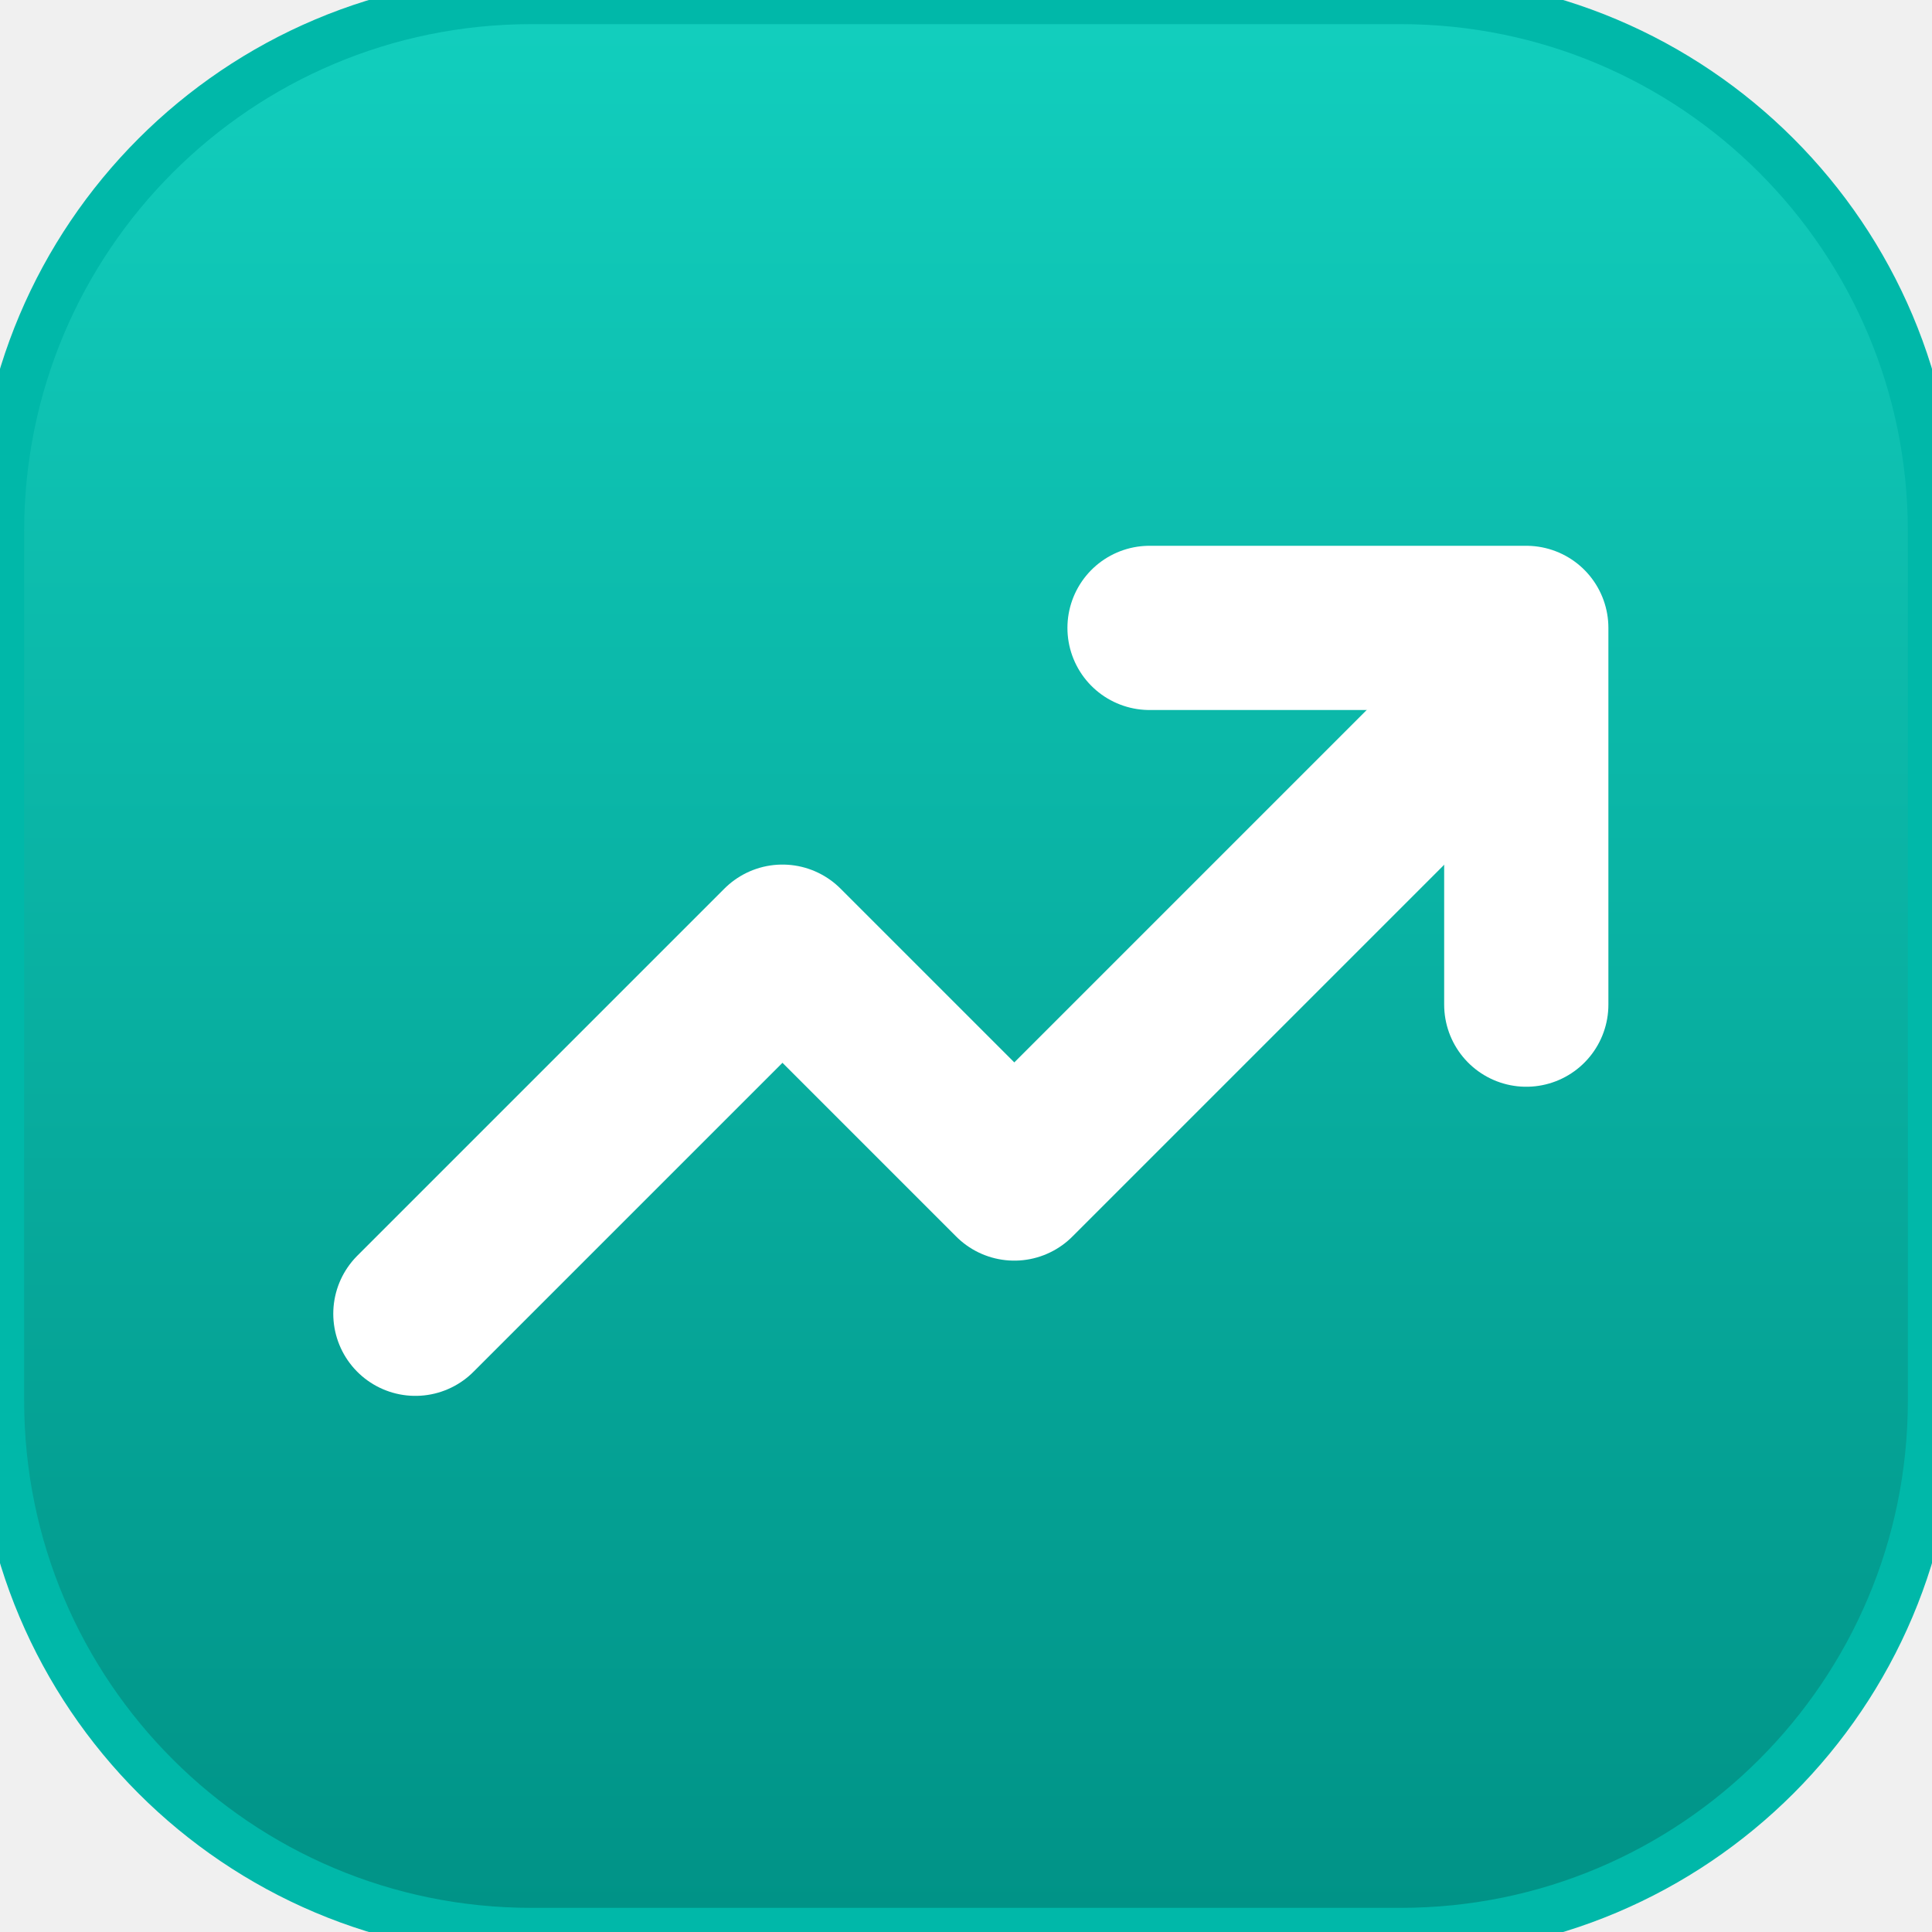
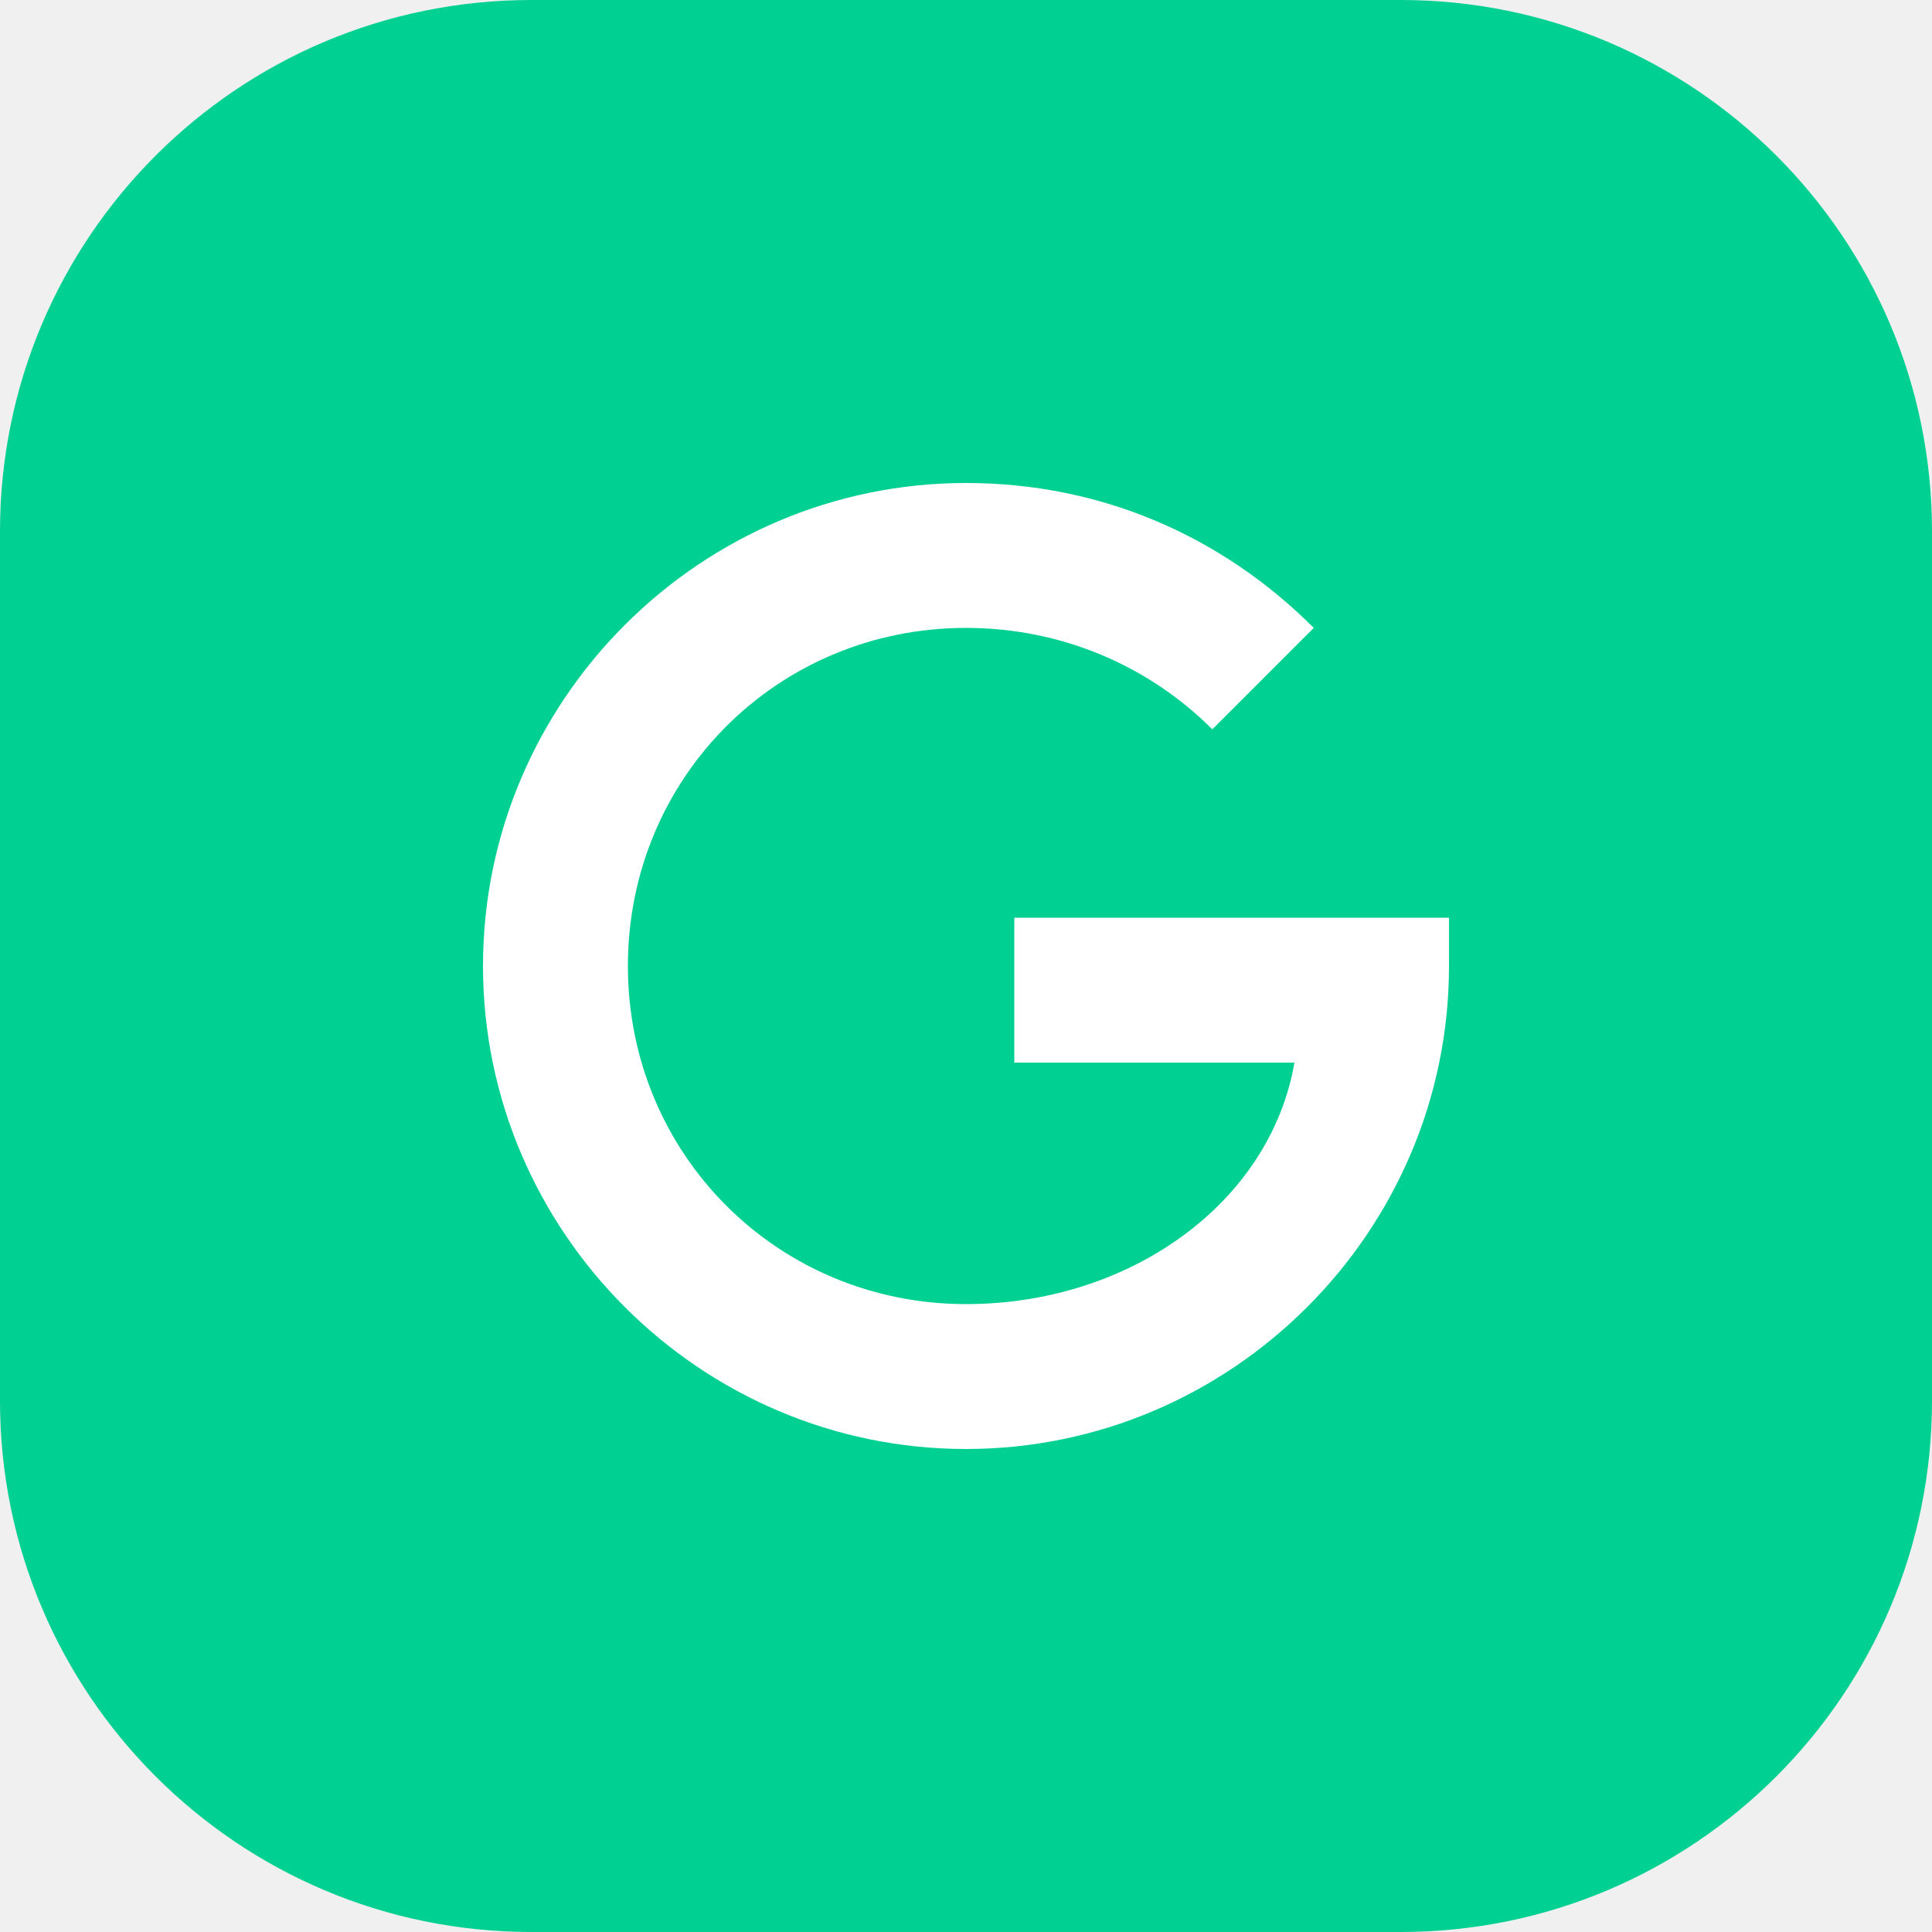
<svg xmlns="http://www.w3.org/2000/svg" viewBox="0 0 40 40" width="40" height="40" role="presentation">
-   <defs>
-     <linearGradient id="fundPlate" x1="0" y1="0" x2="0" y2="1">
-       <stop offset="0" stop-color="#12CFBE" />
-       <stop offset="1" stop-color="#009286" />
-     </linearGradient>
-   </defs>
-   <rect width="40" height="40" rx="11" fill="url(#fundPlate)" />
-   <rect width="40" height="40" rx="11" fill="none" stroke="#00B8A9" stroke-width="1" />
-   <g fill="none" stroke="#FFFFFF" stroke-width="3.4" stroke-linecap="round" stroke-linejoin="round">
-     <path d="M8.6 27.2 L16.2 19.6 L21 24.4 L31.2 14.2" />
-     <path d="M23.8 13 H31.6 V20.8" />
-   </g>
+   <rect width="40" height="40" rx="11" fill="#00D091" />
+   <path d="M20 10 C14.5 10 10 14.5 10 20 C10 25.5 14.5 30 20 30 C25.5 30 30 25.5 30 20 L30 19 L21 19 L21 22 L26.8 22 C26.3 24.9 23.4 27 20 27 C16.1 27 13 23.9 13 20 C13 16.1 16.1 13 20 13 C22 13 23.8 13.8 25.1 15.1 L27.2 13 C25.3 11.1 22.8 10 20 10 Z" fill="#FFFFFF" />
</svg>
